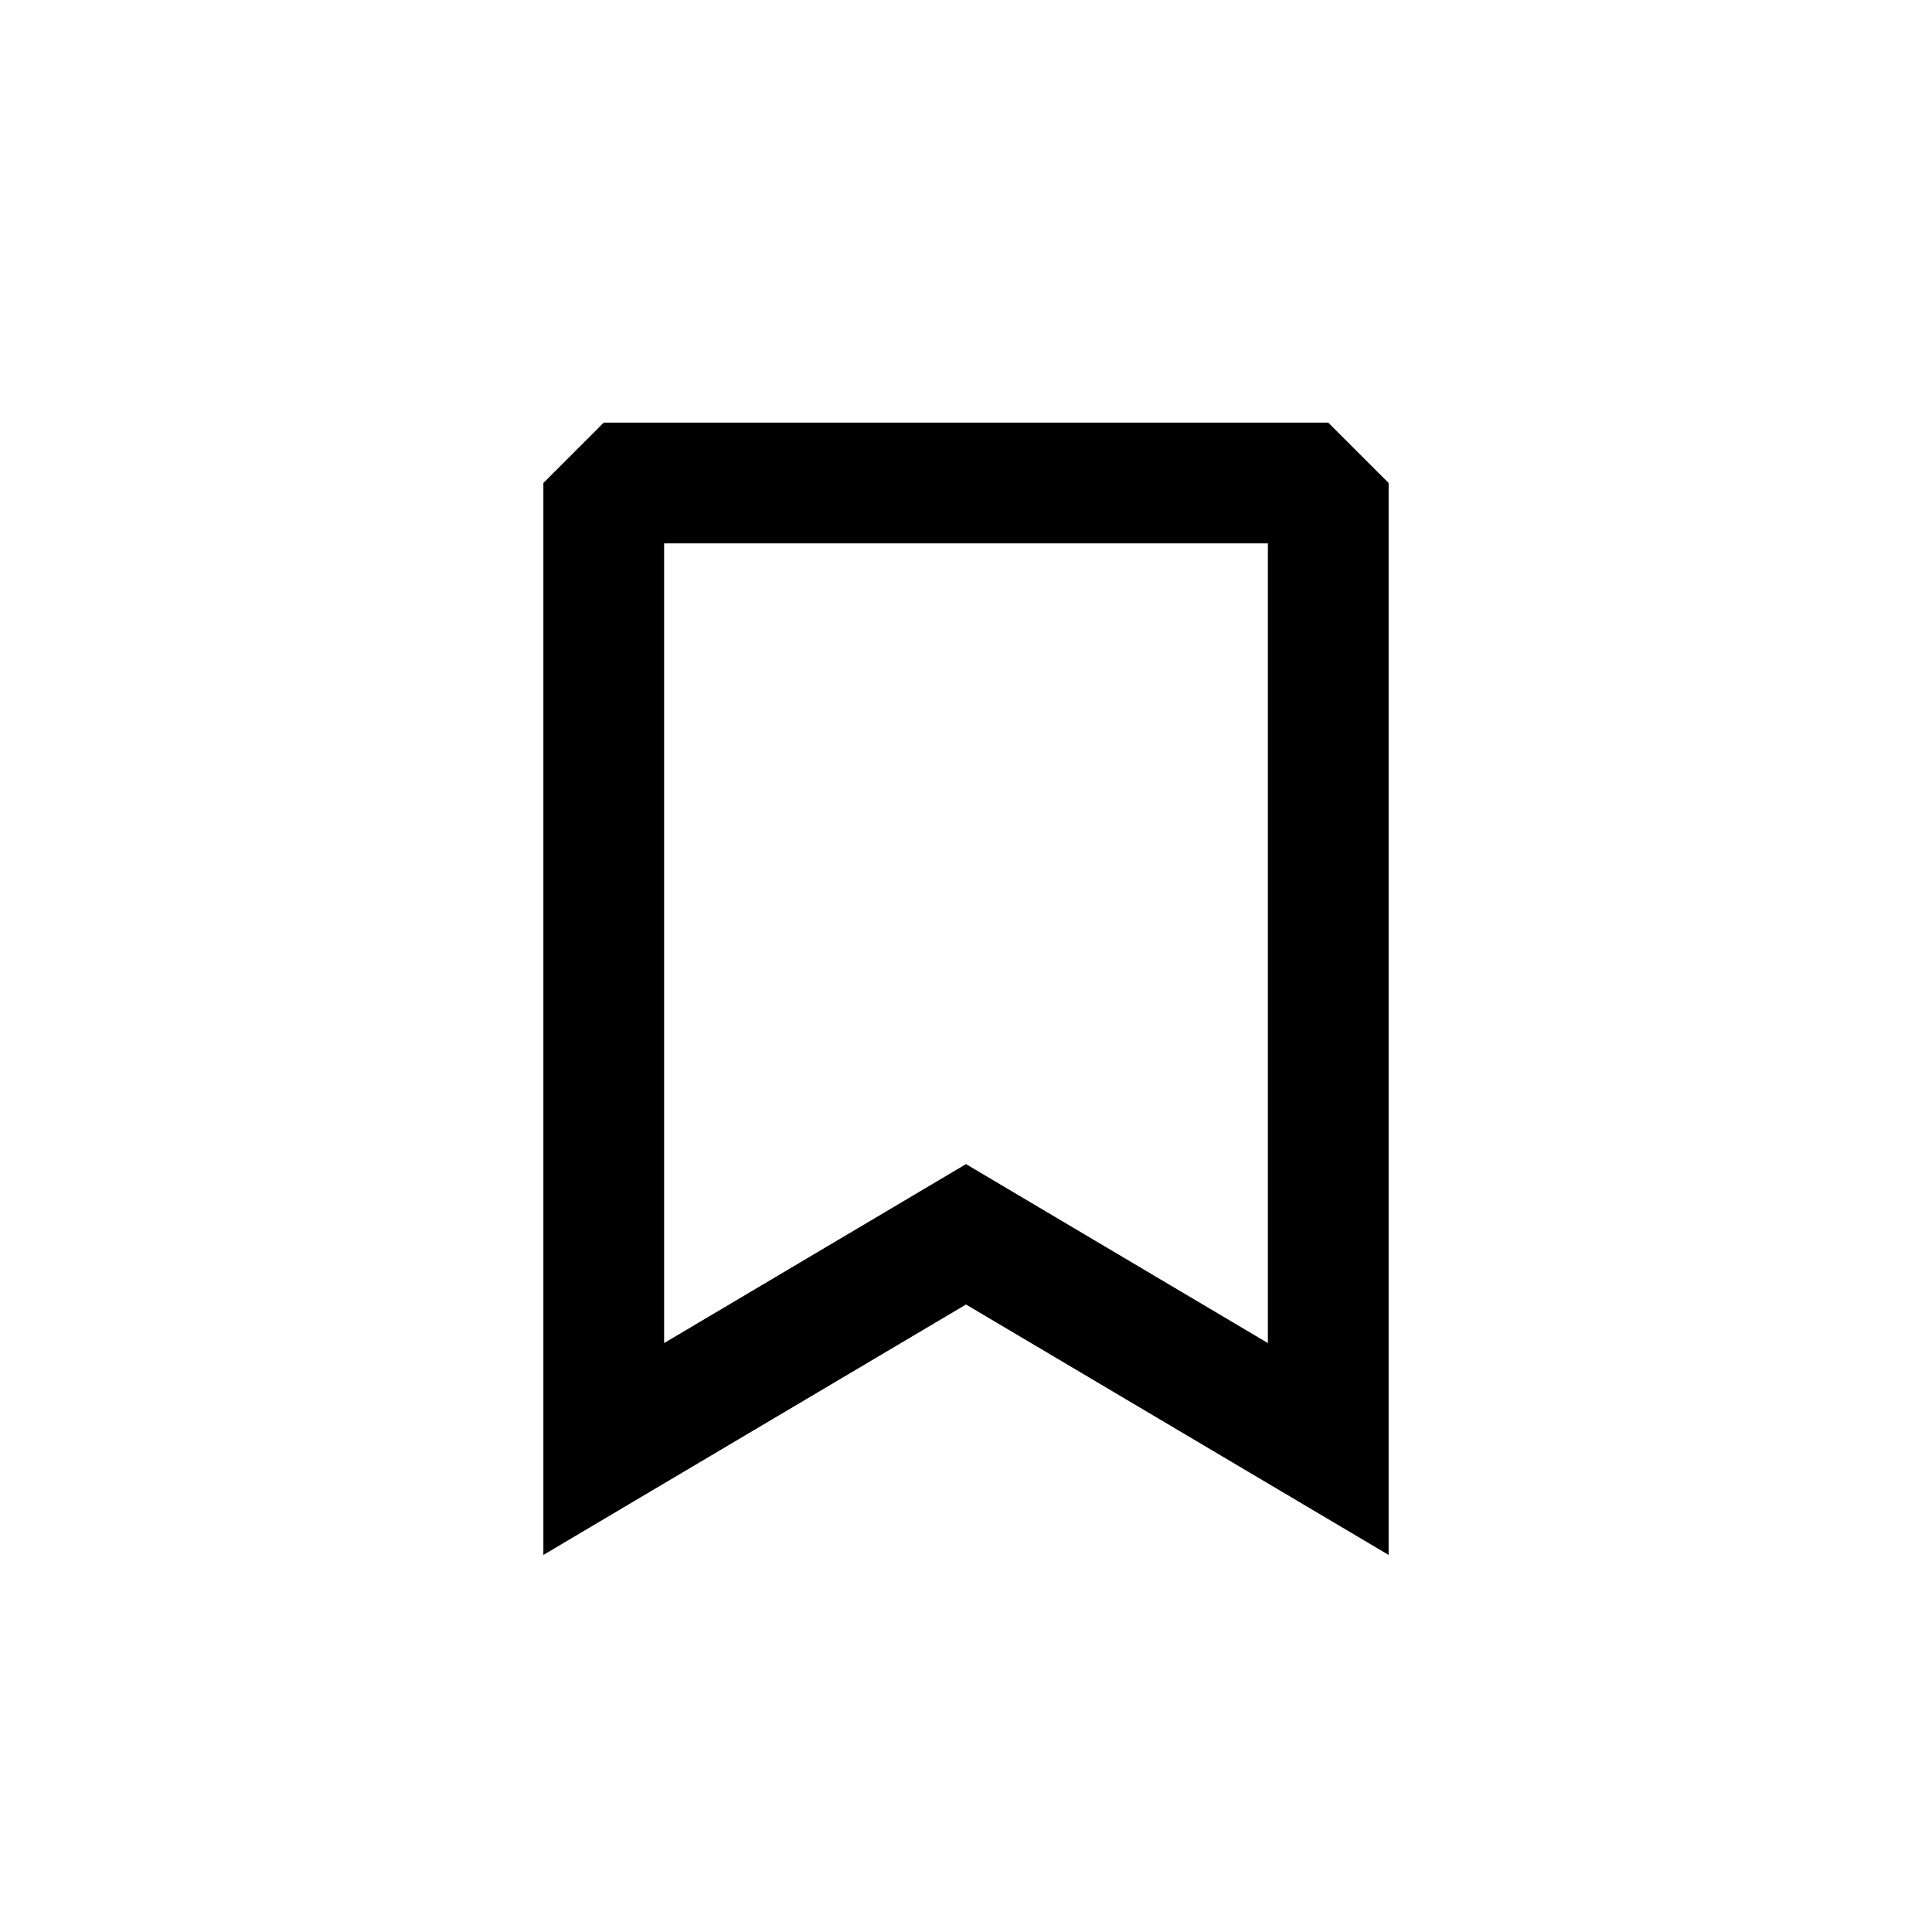
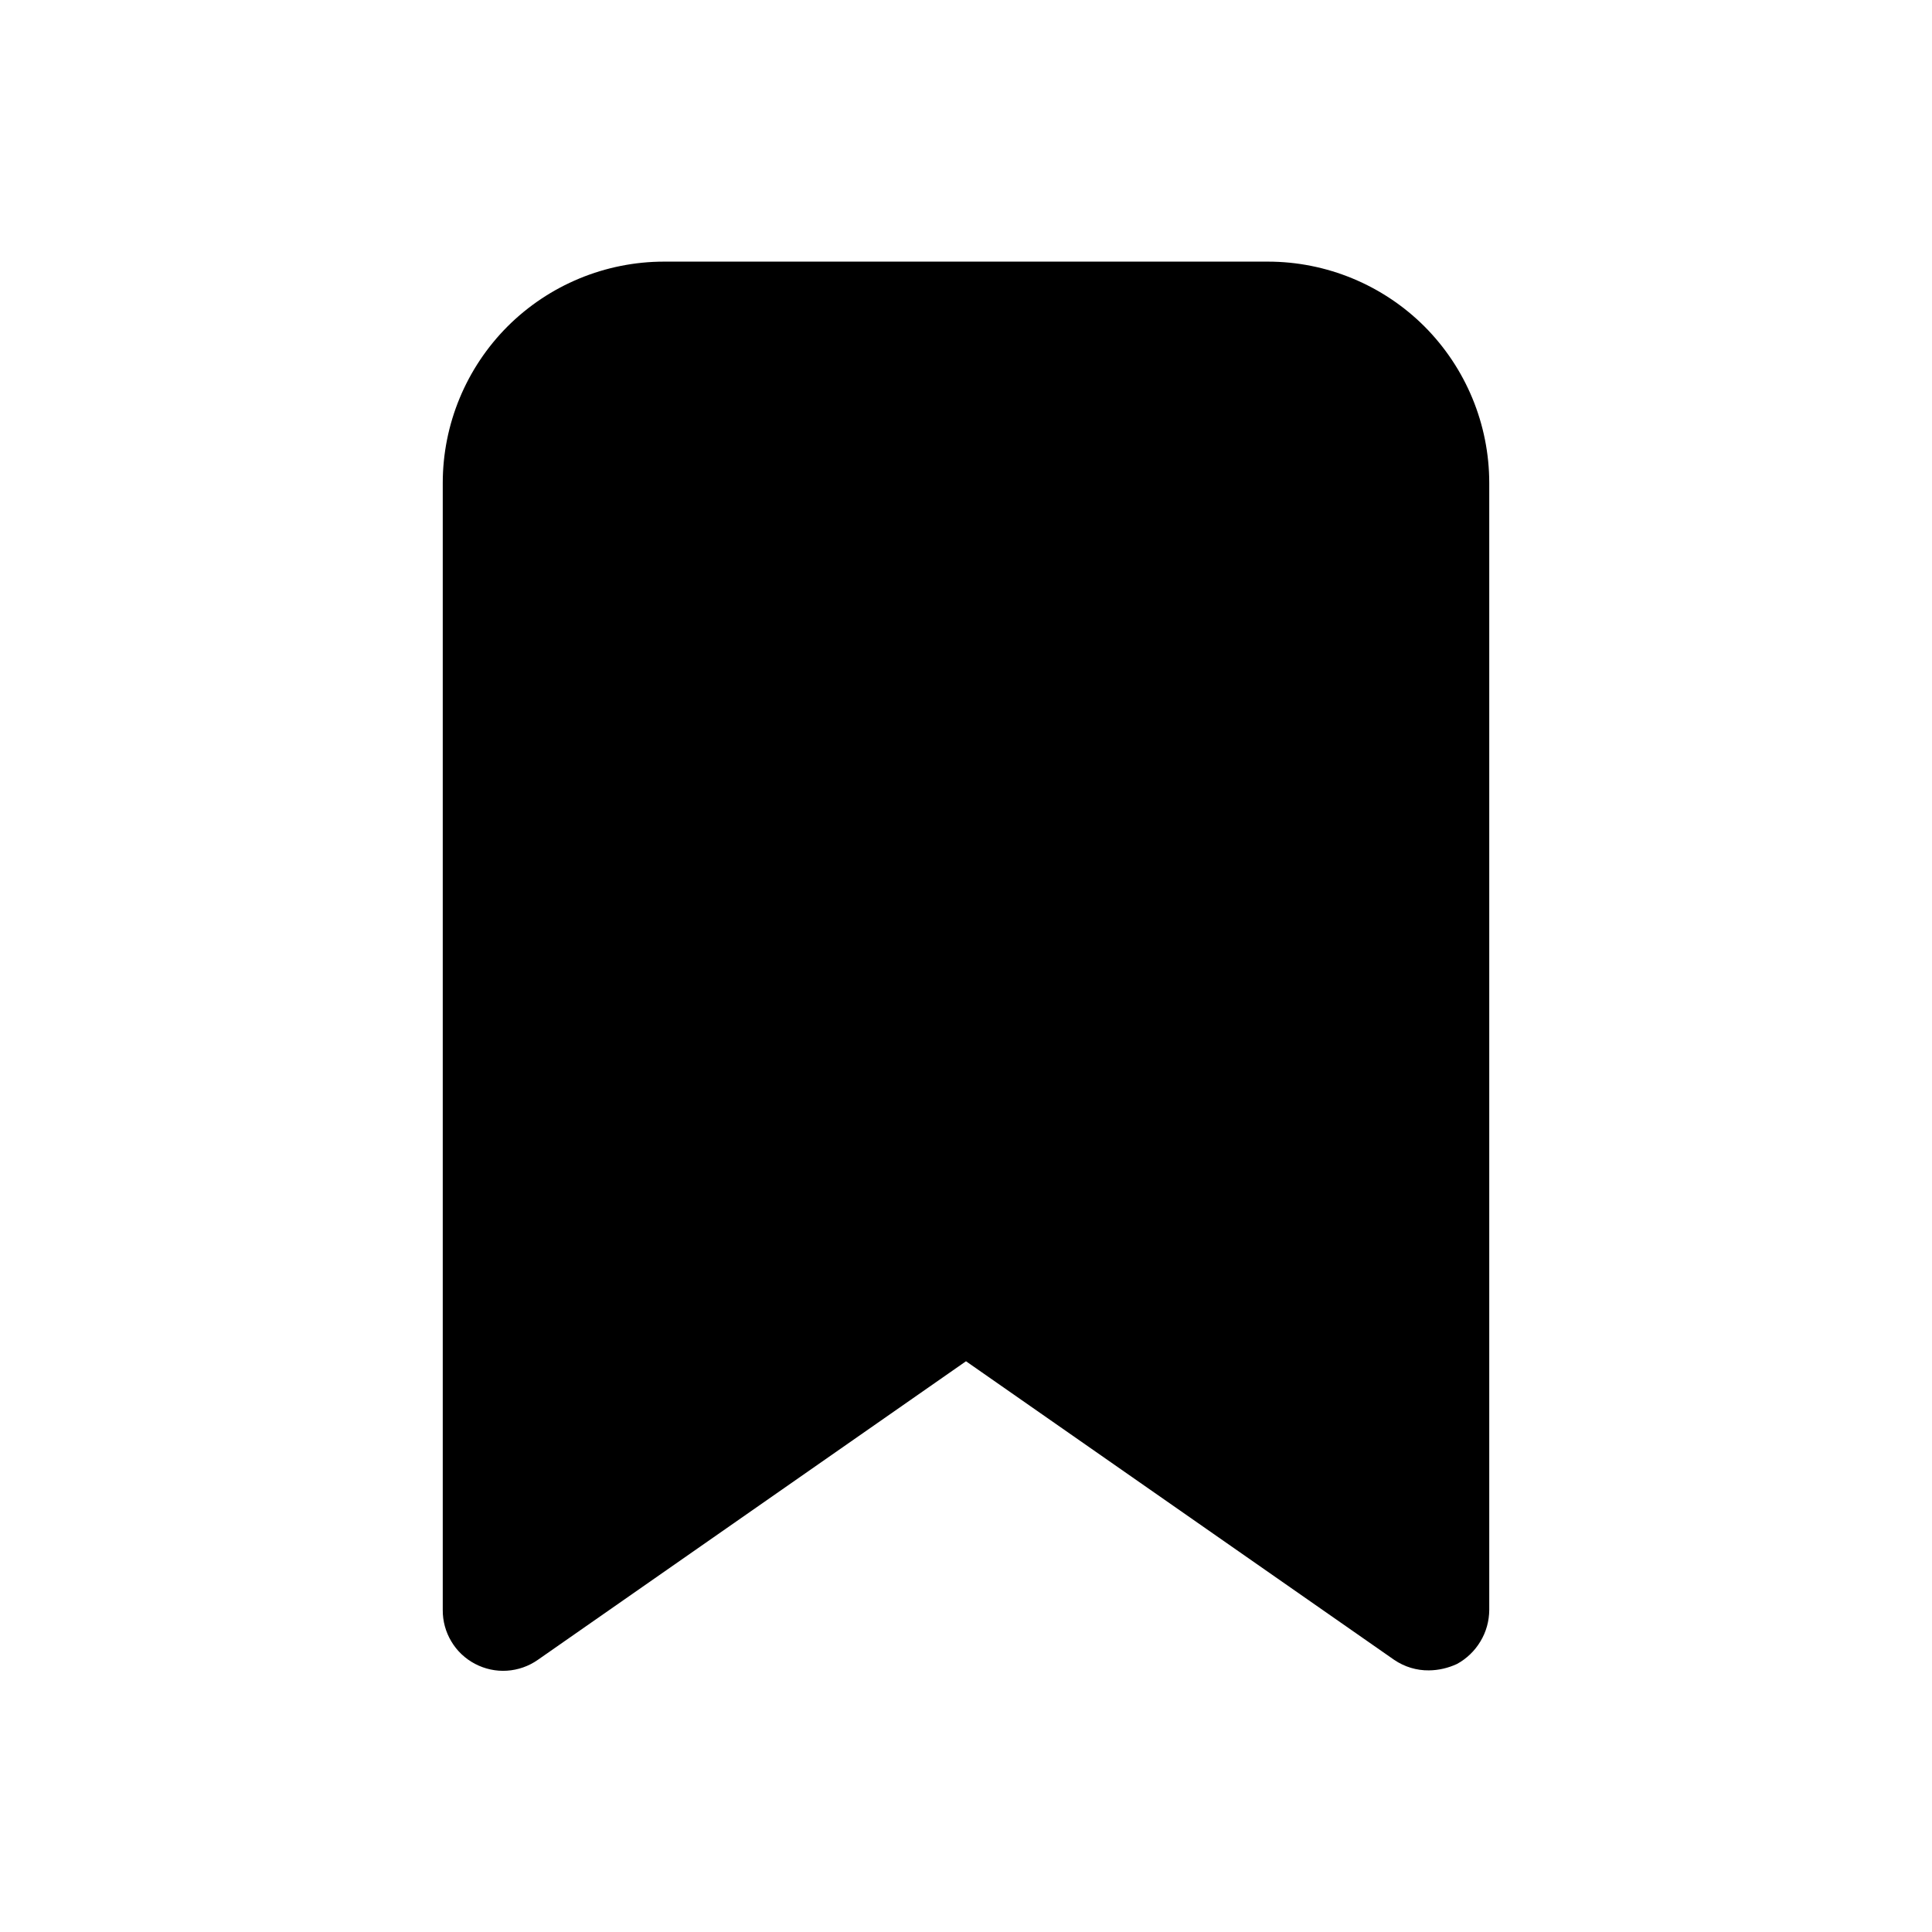
<svg xmlns="http://www.w3.org/2000/svg" width="800px" height="800px" viewBox="0 0 24 24" fill="none">
-   <g id="SVGRepo_bgCarrier" stroke-width="0" />
-   <g id="SVGRepo_tracerCarrier" stroke-linecap="round" stroke-linejoin="round" />
-   <g id="SVGRepo_iconCarrier">
-     <path fill-rule="evenodd" clip-rule="evenodd" d="M6.75 6L7.5 5.25H16.5L17.25 6V19.316L12 16.205L6.75 19.316V6ZM8.25 6.75V16.684L12 14.461L15.75 16.684V6.75H8.25Z" fill="#000000" />
-   </g>
+   <path d="M15.75 3.25H8.25C7.521 3.25 6.821 3.54 6.305 4.055C5.79 4.571 5.5 5.271 5.5 6V20C5.499 20.138 5.536 20.273 5.607 20.391C5.677 20.509 5.779 20.605 5.901 20.669C6.023 20.733 6.16 20.763 6.298 20.754C6.435 20.745 6.567 20.699 6.68 20.62L12 16.91L17.32 20.62C17.447 20.706 17.597 20.752 17.75 20.75C17.871 20.749 17.99 20.721 18.1 20.67C18.22 20.604 18.321 20.507 18.391 20.389C18.462 20.272 18.499 20.137 18.5 20V6C18.5 5.271 18.21 4.571 17.695 4.055C17.179 3.54 16.479 3.25 15.75 3.25Z" fill="#000000" />
</svg>
